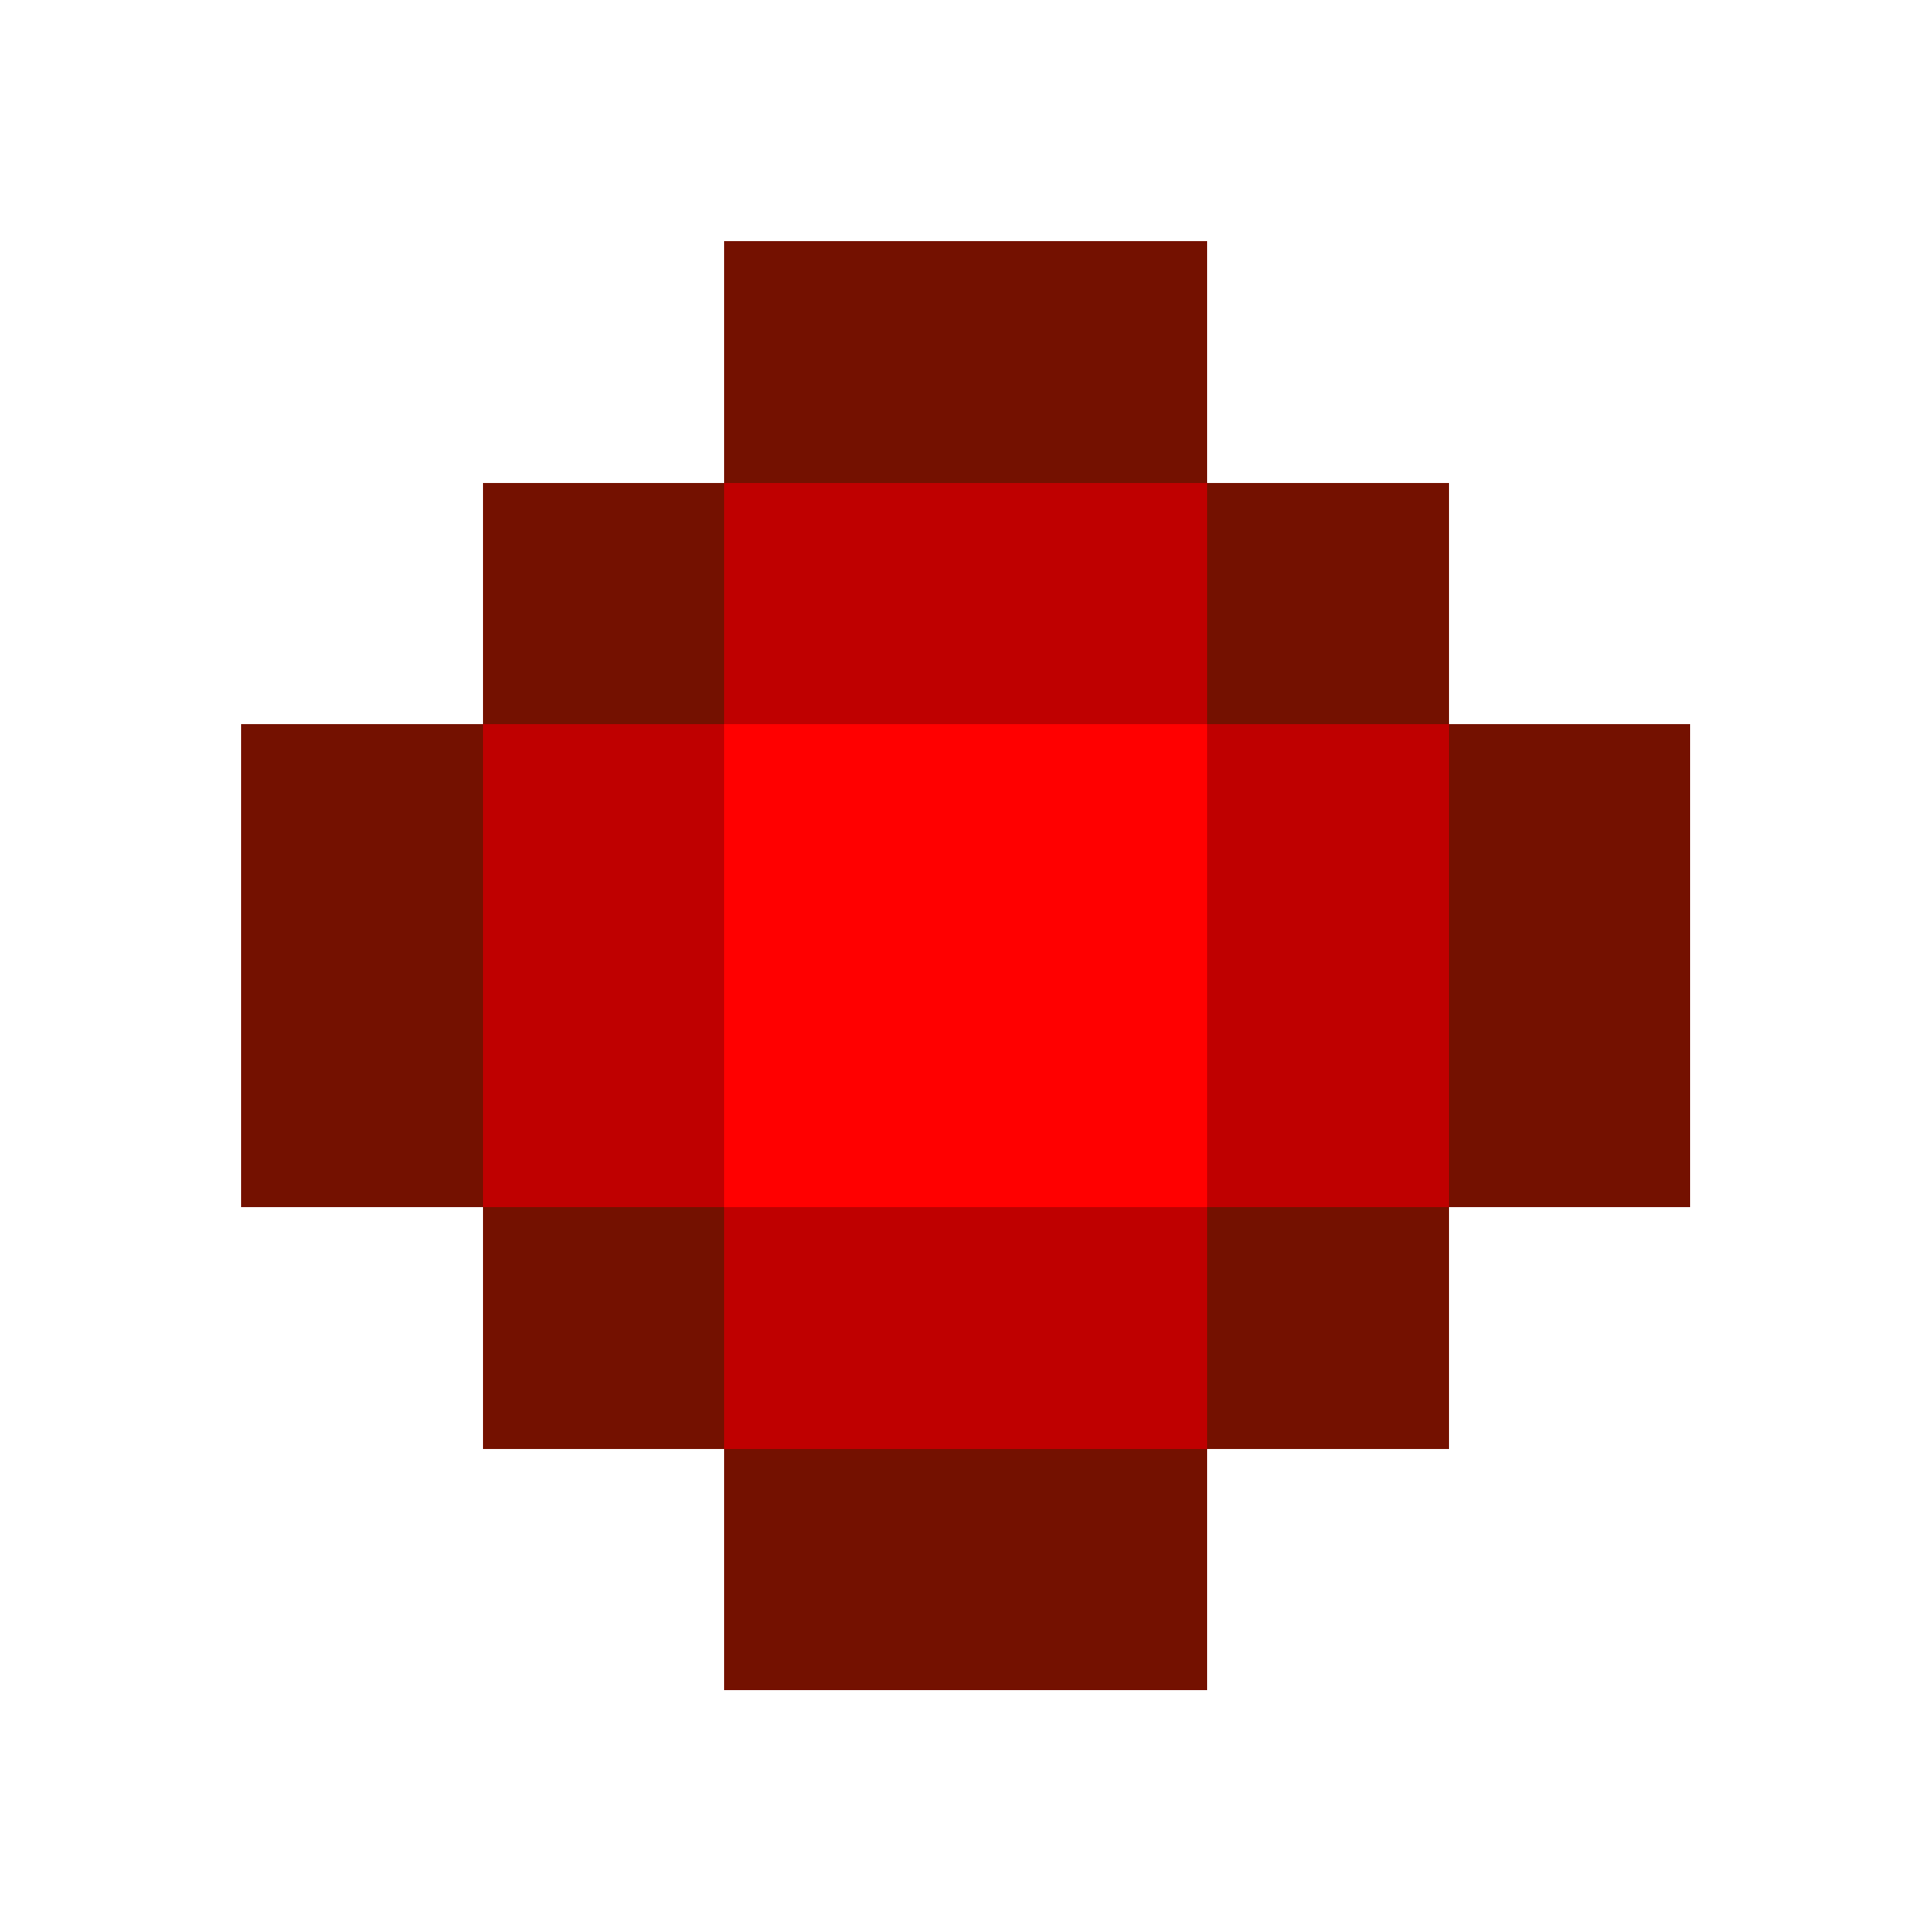
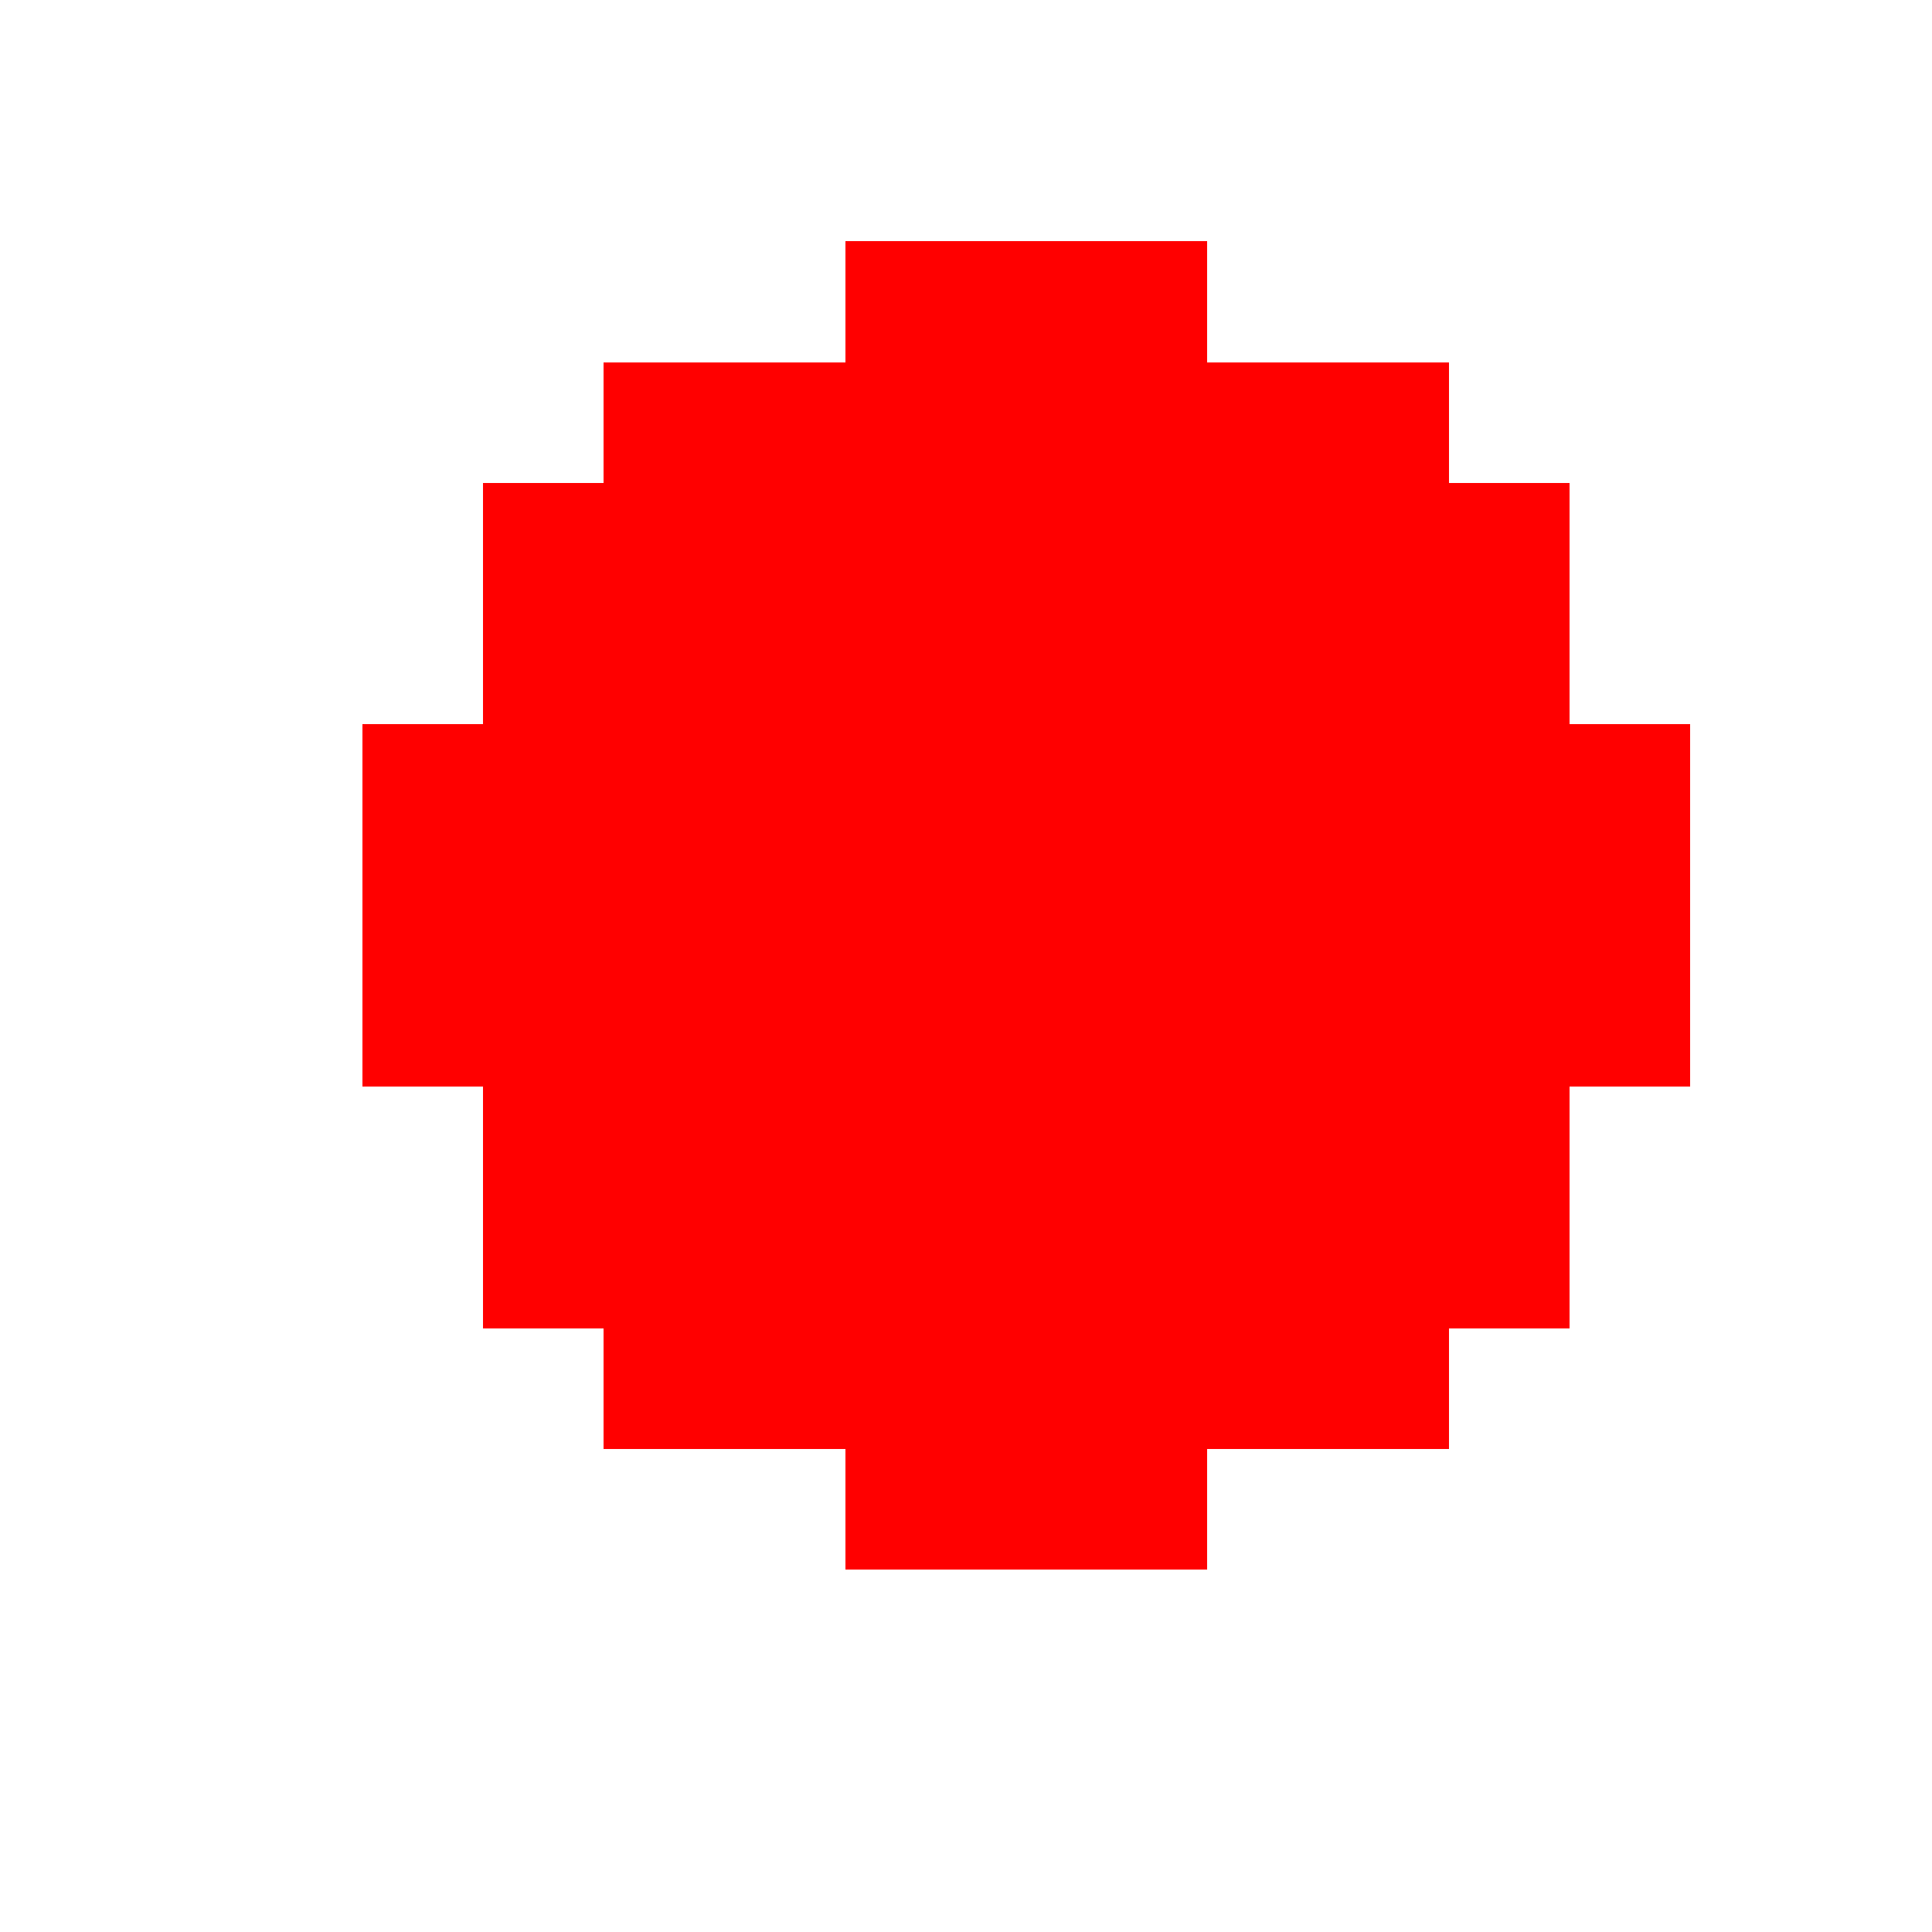
- <svg xmlns="http://www.w3.org/2000/svg" version="1.1" width="8" height="8" shape-rendering="crispEdges">
+ <svg xmlns="http://www.w3.org/2000/svg" version="1.1" width="16" height="16" shape-rendering="crispEdges">
  <rect x="0" y="0" width="1" height="1" fill="#000000" opacity="0" />
  <rect x="1" y="0" width="1" height="1" fill="#000000" opacity="0" />
  <rect x="2" y="0" width="1" height="1" fill="#000000" opacity="0" />
  <rect x="3" y="0" width="1" height="1" fill="#000000" opacity="0" />
  <rect x="4" y="0" width="1" height="1" fill="#000000" opacity="0" />
  <rect x="5" y="0" width="1" height="1" fill="#000000" opacity="0" />
  <rect x="6" y="0" width="1" height="1" fill="#000000" opacity="0" />
  <rect x="7" y="0" width="1" height="1" fill="#000000" opacity="0" />
+   <rect x="8" y="0" width="1" height="1" fill="#000000" opacity="0" />
+   <rect x="9" y="0" width="1" height="1" fill="#000000" opacity="0" />
+   <rect x="10" y="0" width="1" height="1" fill="#000000" opacity="0" />
+   <rect x="11" y="0" width="1" height="1" fill="#000000" opacity="0" />
+   <rect x="12" y="0" width="1" height="1" fill="#000000" opacity="0" />
+   <rect x="13" y="0" width="1" height="1" fill="#000000" opacity="0" />
+   <rect x="14" y="0" width="1" height="1" fill="#000000" opacity="0" />
+   <rect x="15" y="0" width="1" height="1" fill="#000000" opacity="0" />
  <rect x="0" y="1" width="1" height="1" fill="#000000" opacity="0" />
  <rect x="1" y="1" width="1" height="1" fill="#000000" opacity="0" />
  <rect x="2" y="1" width="1" height="1" fill="#000000" opacity="0" />
-   <rect x="3" y="1" width="1" height="1" fill="#741100" />
-   <rect x="4" y="1" width="1" height="1" fill="#741100" />
+   <rect x="3" y="1" width="1" height="1" fill="#000000" opacity="0" />
+   <rect x="4" y="1" width="1" height="1" fill="#000000" opacity="0" />
  <rect x="5" y="1" width="1" height="1" fill="#000000" opacity="0" />
  <rect x="6" y="1" width="1" height="1" fill="#000000" opacity="0" />
  <rect x="7" y="1" width="1" height="1" fill="#000000" opacity="0" />
+   <rect x="8" y="1" width="1" height="1" fill="#000000" opacity="0" />
+   <rect x="9" y="1" width="1" height="1" fill="#000000" opacity="0" />
+   <rect x="10" y="1" width="1" height="1" fill="#000000" opacity="0" />
+   <rect x="11" y="1" width="1" height="1" fill="#000000" opacity="0" />
+   <rect x="12" y="1" width="1" height="1" fill="#000000" opacity="0" />
+   <rect x="13" y="1" width="1" height="1" fill="#000000" opacity="0" />
+   <rect x="14" y="1" width="1" height="1" fill="#000000" opacity="0" />
+   <rect x="15" y="1" width="1" height="1" fill="#000000" opacity="0" />
  <rect x="0" y="2" width="1" height="1" fill="#000000" opacity="0" />
  <rect x="1" y="2" width="1" height="1" fill="#000000" opacity="0" />
-   <rect x="2" y="2" width="1" height="1" fill="#741100" />
-   <rect x="3" y="2" width="1" height="1" fill="#BF0000" />
-   <rect x="4" y="2" width="1" height="1" fill="#BF0000" />
-   <rect x="5" y="2" width="1" height="1" fill="#741100" />
+   <rect x="2" y="2" width="1" height="1" fill="#000000" opacity="0" />
+   <rect x="3" y="2" width="1" height="1" fill="#000000" opacity="0" />
+   <rect x="4" y="2" width="1" height="1" fill="#000000" opacity="0" />
+   <rect x="5" y="2" width="1" height="1" fill="#000000" opacity="0" />
  <rect x="6" y="2" width="1" height="1" fill="#000000" opacity="0" />
-   <rect x="7" y="2" width="1" height="1" fill="#000000" opacity="0" />
+   <rect x="7" y="2" width="1" height="1" fill="#FF0000" />
+   <rect x="8" y="2" width="1" height="1" fill="#FF0000" />
+   <rect x="9" y="2" width="1" height="1" fill="#FF0000" />
+   <rect x="10" y="2" width="1" height="1" fill="#000000" opacity="0" />
+   <rect x="11" y="2" width="1" height="1" fill="#000000" opacity="0" />
+   <rect x="12" y="2" width="1" height="1" fill="#000000" opacity="0" />
+   <rect x="13" y="2" width="1" height="1" fill="#000000" opacity="0" />
+   <rect x="14" y="2" width="1" height="1" fill="#000000" opacity="0" />
+   <rect x="15" y="2" width="1" height="1" fill="#000000" opacity="0" />
  <rect x="0" y="3" width="1" height="1" fill="#000000" opacity="0" />
-   <rect x="1" y="3" width="1" height="1" fill="#741100" />
-   <rect x="2" y="3" width="1" height="1" fill="#BF0000" />
-   <rect x="3" y="3" width="1" height="1" fill="#FF0000" />
-   <rect x="4" y="3" width="1" height="1" fill="#FF0000" />
-   <rect x="5" y="3" width="1" height="1" fill="#BF0000" />
-   <rect x="6" y="3" width="1" height="1" fill="#741100" />
-   <rect x="7" y="3" width="1" height="1" fill="#000000" opacity="0" />
+   <rect x="1" y="3" width="1" height="1" fill="#000000" opacity="0" />
+   <rect x="2" y="3" width="1" height="1" fill="#000000" opacity="0" />
+   <rect x="3" y="3" width="1" height="1" fill="#000000" opacity="0" />
+   <rect x="4" y="3" width="1" height="1" fill="#000000" opacity="0" />
+   <rect x="5" y="3" width="1" height="1" fill="#FF0000" />
+   <rect x="6" y="3" width="1" height="1" fill="#FF0000" />
+   <rect x="7" y="3" width="1" height="1" fill="#FF0000" />
+   <rect x="8" y="3" width="1" height="1" fill="#FF0000" />
+   <rect x="9" y="3" width="1" height="1" fill="#FF0000" />
+   <rect x="10" y="3" width="1" height="1" fill="#FF0000" />
+   <rect x="11" y="3" width="1" height="1" fill="#FF0000" />
+   <rect x="12" y="3" width="1" height="1" fill="#000000" opacity="0" />
+   <rect x="13" y="3" width="1" height="1" fill="#000000" opacity="0" />
+   <rect x="14" y="3" width="1" height="1" fill="#000000" opacity="0" />
+   <rect x="15" y="3" width="1" height="1" fill="#000000" opacity="0" />
  <rect x="0" y="4" width="1" height="1" fill="#000000" opacity="0" />
-   <rect x="1" y="4" width="1" height="1" fill="#741100" />
-   <rect x="2" y="4" width="1" height="1" fill="#BF0000" />
-   <rect x="3" y="4" width="1" height="1" fill="#FF0000" />
+   <rect x="1" y="4" width="1" height="1" fill="#000000" opacity="0" />
+   <rect x="2" y="4" width="1" height="1" fill="#000000" opacity="0" />
+   <rect x="3" y="4" width="1" height="1" fill="#000000" opacity="0" />
  <rect x="4" y="4" width="1" height="1" fill="#FF0000" />
-   <rect x="5" y="4" width="1" height="1" fill="#BF0000" />
-   <rect x="6" y="4" width="1" height="1" fill="#741100" />
-   <rect x="7" y="4" width="1" height="1" fill="#000000" opacity="0" />
+   <rect x="5" y="4" width="1" height="1" fill="#FF0000" />
+   <rect x="6" y="4" width="1" height="1" fill="#FF0000" />
+   <rect x="7" y="4" width="1" height="1" fill="#FF0000" />
+   <rect x="8" y="4" width="1" height="1" fill="#FF0000" />
+   <rect x="9" y="4" width="1" height="1" fill="#FF0000" />
+   <rect x="10" y="4" width="1" height="1" fill="#FF0000" />
+   <rect x="11" y="4" width="1" height="1" fill="#FF0000" />
+   <rect x="12" y="4" width="1" height="1" fill="#FF0000" />
+   <rect x="13" y="4" width="1" height="1" fill="#000000" opacity="0" />
+   <rect x="14" y="4" width="1" height="1" fill="#000000" opacity="0" />
+   <rect x="15" y="4" width="1" height="1" fill="#000000" opacity="0" />
  <rect x="0" y="5" width="1" height="1" fill="#000000" opacity="0" />
  <rect x="1" y="5" width="1" height="1" fill="#000000" opacity="0" />
-   <rect x="2" y="5" width="1" height="1" fill="#741100" />
-   <rect x="3" y="5" width="1" height="1" fill="#BF0000" />
-   <rect x="4" y="5" width="1" height="1" fill="#BF0000" />
-   <rect x="5" y="5" width="1" height="1" fill="#741100" />
-   <rect x="6" y="5" width="1" height="1" fill="#000000" opacity="0" />
-   <rect x="7" y="5" width="1" height="1" fill="#000000" opacity="0" />
+   <rect x="2" y="5" width="1" height="1" fill="#000000" opacity="0" />
+   <rect x="3" y="5" width="1" height="1" fill="#000000" opacity="0" />
+   <rect x="4" y="5" width="1" height="1" fill="#FF0000" />
+   <rect x="5" y="5" width="1" height="1" fill="#FF0000" />
+   <rect x="6" y="5" width="1" height="1" fill="#FF0000" />
+   <rect x="7" y="5" width="1" height="1" fill="#FF0000" />
+   <rect x="8" y="5" width="1" height="1" fill="#FF0000" />
+   <rect x="9" y="5" width="1" height="1" fill="#FF0000" />
+   <rect x="10" y="5" width="1" height="1" fill="#FF0000" />
+   <rect x="11" y="5" width="1" height="1" fill="#FF0000" />
+   <rect x="12" y="5" width="1" height="1" fill="#FF0000" />
+   <rect x="13" y="5" width="1" height="1" fill="#000000" opacity="0" />
+   <rect x="14" y="5" width="1" height="1" fill="#000000" opacity="0" />
+   <rect x="15" y="5" width="1" height="1" fill="#000000" opacity="0" />
  <rect x="0" y="6" width="1" height="1" fill="#000000" opacity="0" />
  <rect x="1" y="6" width="1" height="1" fill="#000000" opacity="0" />
  <rect x="2" y="6" width="1" height="1" fill="#000000" opacity="0" />
-   <rect x="3" y="6" width="1" height="1" fill="#741100" />
-   <rect x="4" y="6" width="1" height="1" fill="#741100" />
-   <rect x="5" y="6" width="1" height="1" fill="#000000" opacity="0" />
-   <rect x="6" y="6" width="1" height="1" fill="#000000" opacity="0" />
-   <rect x="7" y="6" width="1" height="1" fill="#000000" opacity="0" />
+   <rect x="3" y="6" width="1" height="1" fill="#FF0000" />
+   <rect x="4" y="6" width="1" height="1" fill="#FF0000" />
+   <rect x="5" y="6" width="1" height="1" fill="#FF0000" />
+   <rect x="6" y="6" width="1" height="1" fill="#FF0000" />
+   <rect x="7" y="6" width="1" height="1" fill="#FF0000" />
+   <rect x="8" y="6" width="1" height="1" fill="#FF0000" />
+   <rect x="9" y="6" width="1" height="1" fill="#FF0000" />
+   <rect x="10" y="6" width="1" height="1" fill="#FF0000" />
+   <rect x="11" y="6" width="1" height="1" fill="#FF0000" />
+   <rect x="12" y="6" width="1" height="1" fill="#FF0000" />
+   <rect x="13" y="6" width="1" height="1" fill="#FF0000" />
+   <rect x="14" y="6" width="1" height="1" fill="#000000" opacity="0" />
+   <rect x="15" y="6" width="1" height="1" fill="#000000" opacity="0" />
  <rect x="0" y="7" width="1" height="1" fill="#000000" opacity="0" />
  <rect x="1" y="7" width="1" height="1" fill="#000000" opacity="0" />
  <rect x="2" y="7" width="1" height="1" fill="#000000" opacity="0" />
-   <rect x="3" y="7" width="1" height="1" fill="#000000" opacity="0" />
-   <rect x="4" y="7" width="1" height="1" fill="#000000" opacity="0" />
-   <rect x="5" y="7" width="1" height="1" fill="#000000" opacity="0" />
-   <rect x="6" y="7" width="1" height="1" fill="#000000" opacity="0" />
-   <rect x="7" y="7" width="1" height="1" fill="#000000" opacity="0" />
+   <rect x="3" y="7" width="1" height="1" fill="#FF0000" />
+   <rect x="4" y="7" width="1" height="1" fill="#FF0000" />
+   <rect x="5" y="7" width="1" height="1" fill="#FF0000" />
+   <rect x="6" y="7" width="1" height="1" fill="#FF0000" />
+   <rect x="7" y="7" width="1" height="1" fill="#FF0000" />
+   <rect x="8" y="7" width="1" height="1" fill="#FF0000" />
+   <rect x="9" y="7" width="1" height="1" fill="#FF0000" />
+   <rect x="10" y="7" width="1" height="1" fill="#FF0000" />
+   <rect x="11" y="7" width="1" height="1" fill="#FF0000" />
+   <rect x="12" y="7" width="1" height="1" fill="#FF0000" />
+   <rect x="13" y="7" width="1" height="1" fill="#FF0000" />
+   <rect x="14" y="7" width="1" height="1" fill="#000000" opacity="0" />
+   <rect x="15" y="7" width="1" height="1" fill="#000000" opacity="0" />
+   <rect x="0" y="8" width="1" height="1" fill="#000000" opacity="0" />
+   <rect x="1" y="8" width="1" height="1" fill="#000000" opacity="0" />
+   <rect x="2" y="8" width="1" height="1" fill="#000000" opacity="0" />
+   <rect x="3" y="8" width="1" height="1" fill="#FF0000" />
+   <rect x="4" y="8" width="1" height="1" fill="#FF0000" />
+   <rect x="5" y="8" width="1" height="1" fill="#FF0000" />
+   <rect x="6" y="8" width="1" height="1" fill="#FF0000" />
+   <rect x="7" y="8" width="1" height="1" fill="#FF0000" />
+   <rect x="8" y="8" width="1" height="1" fill="#FF0000" />
+   <rect x="9" y="8" width="1" height="1" fill="#FF0000" />
+   <rect x="10" y="8" width="1" height="1" fill="#FF0000" />
+   <rect x="11" y="8" width="1" height="1" fill="#FF0000" />
+   <rect x="12" y="8" width="1" height="1" fill="#FF0000" />
+   <rect x="13" y="8" width="1" height="1" fill="#FF0000" />
+   <rect x="14" y="8" width="1" height="1" fill="#000000" opacity="0" />
+   <rect x="15" y="8" width="1" height="1" fill="#000000" opacity="0" />
+   <rect x="0" y="9" width="1" height="1" fill="#000000" opacity="0" />
+   <rect x="1" y="9" width="1" height="1" fill="#000000" opacity="0" />
+   <rect x="2" y="9" width="1" height="1" fill="#000000" opacity="0" />
+   <rect x="3" y="9" width="1" height="1" fill="#000000" opacity="0" />
+   <rect x="4" y="9" width="1" height="1" fill="#FF0000" />
+   <rect x="5" y="9" width="1" height="1" fill="#FF0000" />
+   <rect x="6" y="9" width="1" height="1" fill="#FF0000" />
+   <rect x="7" y="9" width="1" height="1" fill="#FF0000" />
+   <rect x="8" y="9" width="1" height="1" fill="#FF0000" />
+   <rect x="9" y="9" width="1" height="1" fill="#FF0000" />
+   <rect x="10" y="9" width="1" height="1" fill="#FF0000" />
+   <rect x="11" y="9" width="1" height="1" fill="#FF0000" />
+   <rect x="12" y="9" width="1" height="1" fill="#FF0000" />
+   <rect x="13" y="9" width="1" height="1" fill="#000000" opacity="0" />
+   <rect x="14" y="9" width="1" height="1" fill="#000000" opacity="0" />
+   <rect x="15" y="9" width="1" height="1" fill="#000000" opacity="0" />
+   <rect x="0" y="10" width="1" height="1" fill="#000000" opacity="0" />
+   <rect x="1" y="10" width="1" height="1" fill="#000000" opacity="0" />
+   <rect x="2" y="10" width="1" height="1" fill="#000000" opacity="0" />
+   <rect x="3" y="10" width="1" height="1" fill="#000000" opacity="0" />
+   <rect x="4" y="10" width="1" height="1" fill="#FF0000" />
+   <rect x="5" y="10" width="1" height="1" fill="#FF0000" />
+   <rect x="6" y="10" width="1" height="1" fill="#FF0000" />
+   <rect x="7" y="10" width="1" height="1" fill="#FF0000" />
+   <rect x="8" y="10" width="1" height="1" fill="#FF0000" />
+   <rect x="9" y="10" width="1" height="1" fill="#FF0000" />
+   <rect x="10" y="10" width="1" height="1" fill="#FF0000" />
+   <rect x="11" y="10" width="1" height="1" fill="#FF0000" />
+   <rect x="12" y="10" width="1" height="1" fill="#FF0000" />
+   <rect x="13" y="10" width="1" height="1" fill="#000000" opacity="0" />
+   <rect x="14" y="10" width="1" height="1" fill="#000000" opacity="0" />
+   <rect x="15" y="10" width="1" height="1" fill="#000000" opacity="0" />
+   <rect x="0" y="11" width="1" height="1" fill="#000000" opacity="0" />
+   <rect x="1" y="11" width="1" height="1" fill="#000000" opacity="0" />
+   <rect x="2" y="11" width="1" height="1" fill="#000000" opacity="0" />
+   <rect x="3" y="11" width="1" height="1" fill="#000000" opacity="0" />
+   <rect x="4" y="11" width="1" height="1" fill="#000000" opacity="0" />
+   <rect x="5" y="11" width="1" height="1" fill="#FF0000" />
+   <rect x="6" y="11" width="1" height="1" fill="#FF0000" />
+   <rect x="7" y="11" width="1" height="1" fill="#FF0000" />
+   <rect x="8" y="11" width="1" height="1" fill="#FF0000" />
+   <rect x="9" y="11" width="1" height="1" fill="#FF0000" />
+   <rect x="10" y="11" width="1" height="1" fill="#FF0000" />
+   <rect x="11" y="11" width="1" height="1" fill="#FF0000" />
+   <rect x="12" y="11" width="1" height="1" fill="#000000" opacity="0" />
+   <rect x="13" y="11" width="1" height="1" fill="#000000" opacity="0" />
+   <rect x="14" y="11" width="1" height="1" fill="#000000" opacity="0" />
+   <rect x="15" y="11" width="1" height="1" fill="#000000" opacity="0" />
+   <rect x="0" y="12" width="1" height="1" fill="#000000" opacity="0" />
+   <rect x="1" y="12" width="1" height="1" fill="#000000" opacity="0" />
+   <rect x="2" y="12" width="1" height="1" fill="#000000" opacity="0" />
+   <rect x="3" y="12" width="1" height="1" fill="#000000" opacity="0" />
+   <rect x="4" y="12" width="1" height="1" fill="#000000" opacity="0" />
+   <rect x="5" y="12" width="1" height="1" fill="#000000" opacity="0" />
+   <rect x="6" y="12" width="1" height="1" fill="#000000" opacity="0" />
+   <rect x="7" y="12" width="1" height="1" fill="#FF0000" />
+   <rect x="8" y="12" width="1" height="1" fill="#FF0000" />
+   <rect x="9" y="12" width="1" height="1" fill="#FF0000" />
+   <rect x="10" y="12" width="1" height="1" fill="#000000" opacity="0" />
+   <rect x="11" y="12" width="1" height="1" fill="#000000" opacity="0" />
+   <rect x="12" y="12" width="1" height="1" fill="#000000" opacity="0" />
+   <rect x="13" y="12" width="1" height="1" fill="#000000" opacity="0" />
+   <rect x="14" y="12" width="1" height="1" fill="#000000" opacity="0" />
+   <rect x="15" y="12" width="1" height="1" fill="#000000" opacity="0" />
+   <rect x="0" y="13" width="1" height="1" fill="#000000" opacity="0" />
+   <rect x="1" y="13" width="1" height="1" fill="#000000" opacity="0" />
+   <rect x="2" y="13" width="1" height="1" fill="#000000" opacity="0" />
+   <rect x="3" y="13" width="1" height="1" fill="#000000" opacity="0" />
+   <rect x="4" y="13" width="1" height="1" fill="#000000" opacity="0" />
+   <rect x="5" y="13" width="1" height="1" fill="#000000" opacity="0" />
+   <rect x="6" y="13" width="1" height="1" fill="#000000" opacity="0" />
+   <rect x="7" y="13" width="1" height="1" fill="#000000" opacity="0" />
+   <rect x="8" y="13" width="1" height="1" fill="#000000" opacity="0" />
+   <rect x="9" y="13" width="1" height="1" fill="#000000" opacity="0" />
+   <rect x="10" y="13" width="1" height="1" fill="#000000" opacity="0" />
+   <rect x="11" y="13" width="1" height="1" fill="#000000" opacity="0" />
+   <rect x="12" y="13" width="1" height="1" fill="#000000" opacity="0" />
+   <rect x="13" y="13" width="1" height="1" fill="#000000" opacity="0" />
+   <rect x="14" y="13" width="1" height="1" fill="#000000" opacity="0" />
+   <rect x="15" y="13" width="1" height="1" fill="#000000" opacity="0" />
+   <rect x="0" y="14" width="1" height="1" fill="#000000" opacity="0" />
+   <rect x="1" y="14" width="1" height="1" fill="#000000" opacity="0" />
+   <rect x="2" y="14" width="1" height="1" fill="#000000" opacity="0" />
+   <rect x="3" y="14" width="1" height="1" fill="#000000" opacity="0" />
+   <rect x="4" y="14" width="1" height="1" fill="#000000" opacity="0" />
+   <rect x="5" y="14" width="1" height="1" fill="#000000" opacity="0" />
+   <rect x="6" y="14" width="1" height="1" fill="#000000" opacity="0" />
+   <rect x="7" y="14" width="1" height="1" fill="#000000" opacity="0" />
+   <rect x="8" y="14" width="1" height="1" fill="#000000" opacity="0" />
+   <rect x="9" y="14" width="1" height="1" fill="#000000" opacity="0" />
+   <rect x="10" y="14" width="1" height="1" fill="#000000" opacity="0" />
+   <rect x="11" y="14" width="1" height="1" fill="#000000" opacity="0" />
+   <rect x="12" y="14" width="1" height="1" fill="#000000" opacity="0" />
+   <rect x="13" y="14" width="1" height="1" fill="#000000" opacity="0" />
+   <rect x="14" y="14" width="1" height="1" fill="#000000" opacity="0" />
+   <rect x="15" y="14" width="1" height="1" fill="#000000" opacity="0" />
+   <rect x="0" y="15" width="1" height="1" fill="#000000" opacity="0" />
+   <rect x="1" y="15" width="1" height="1" fill="#000000" opacity="0" />
+   <rect x="2" y="15" width="1" height="1" fill="#000000" opacity="0" />
+   <rect x="3" y="15" width="1" height="1" fill="#000000" opacity="0" />
+   <rect x="4" y="15" width="1" height="1" fill="#000000" opacity="0" />
+   <rect x="5" y="15" width="1" height="1" fill="#000000" opacity="0" />
+   <rect x="6" y="15" width="1" height="1" fill="#000000" opacity="0" />
+   <rect x="7" y="15" width="1" height="1" fill="#000000" opacity="0" />
+   <rect x="8" y="15" width="1" height="1" fill="#000000" opacity="0" />
+   <rect x="9" y="15" width="1" height="1" fill="#000000" opacity="0" />
+   <rect x="10" y="15" width="1" height="1" fill="#000000" opacity="0" />
+   <rect x="11" y="15" width="1" height="1" fill="#000000" opacity="0" />
+   <rect x="12" y="15" width="1" height="1" fill="#000000" opacity="0" />
+   <rect x="13" y="15" width="1" height="1" fill="#000000" opacity="0" />
+   <rect x="14" y="15" width="1" height="1" fill="#000000" opacity="0" />
+   <rect x="15" y="15" width="1" height="1" fill="#000000" opacity="0" />
</svg>
